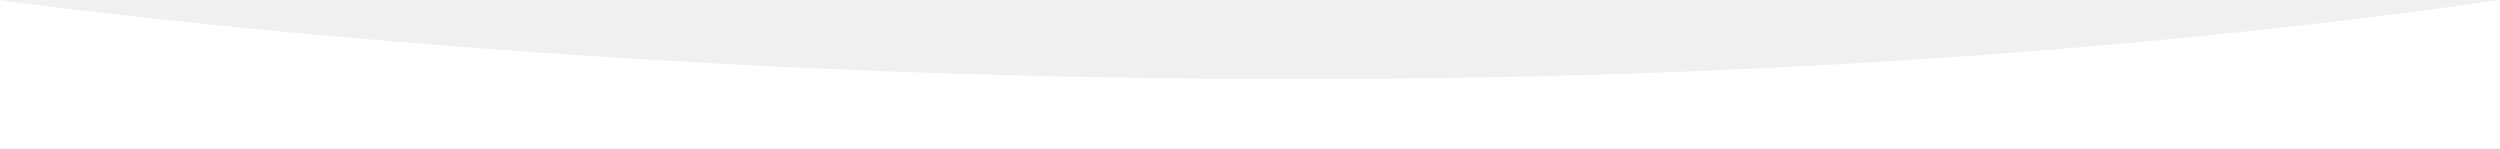
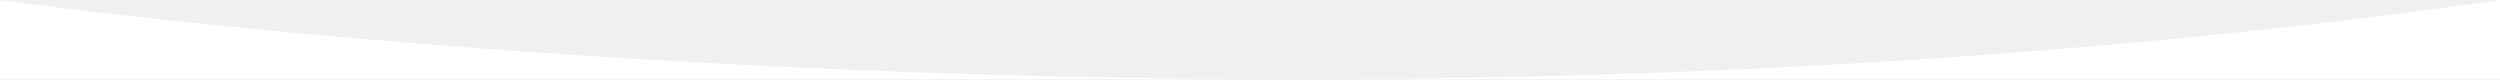
- <svg xmlns="http://www.w3.org/2000/svg" width="1924.557" height="114.213" viewBox="0 0 1924.557 114.213">
-   <path id="Path_1783" data-name="Path 1783" d="M1924.557,698.981C962.279,836.036,0,698.981,0,698.981V813.194H1924.557Z" transform="translate(0 -698.981)" fill="#fff" />
+ <svg xmlns="http://www.w3.org/2000/svg" width="1924.56" height="61.001" viewBox="0 0 1924.56 61.001">
+   <path id="Subtraction_5" data-name="Subtraction 5" d="M1934.56,61H10V0c.224.032,27.146,3.855,75.742,9.518,28.448,3.315,58.615,6.6,89.663,9.755,38.8,3.947,79.08,7.71,119.734,11.184C398.606,39.3,505.027,46.343,611.447,51.4c63.186,3,127.073,5.322,189.887,6.9,69.1,1.737,138.6,2.617,206.585,2.617C1339,60.913,1650.771,40.419,1934.56,0V61Z" transform="translate(-10 0)" fill="#fff" />
</svg>
